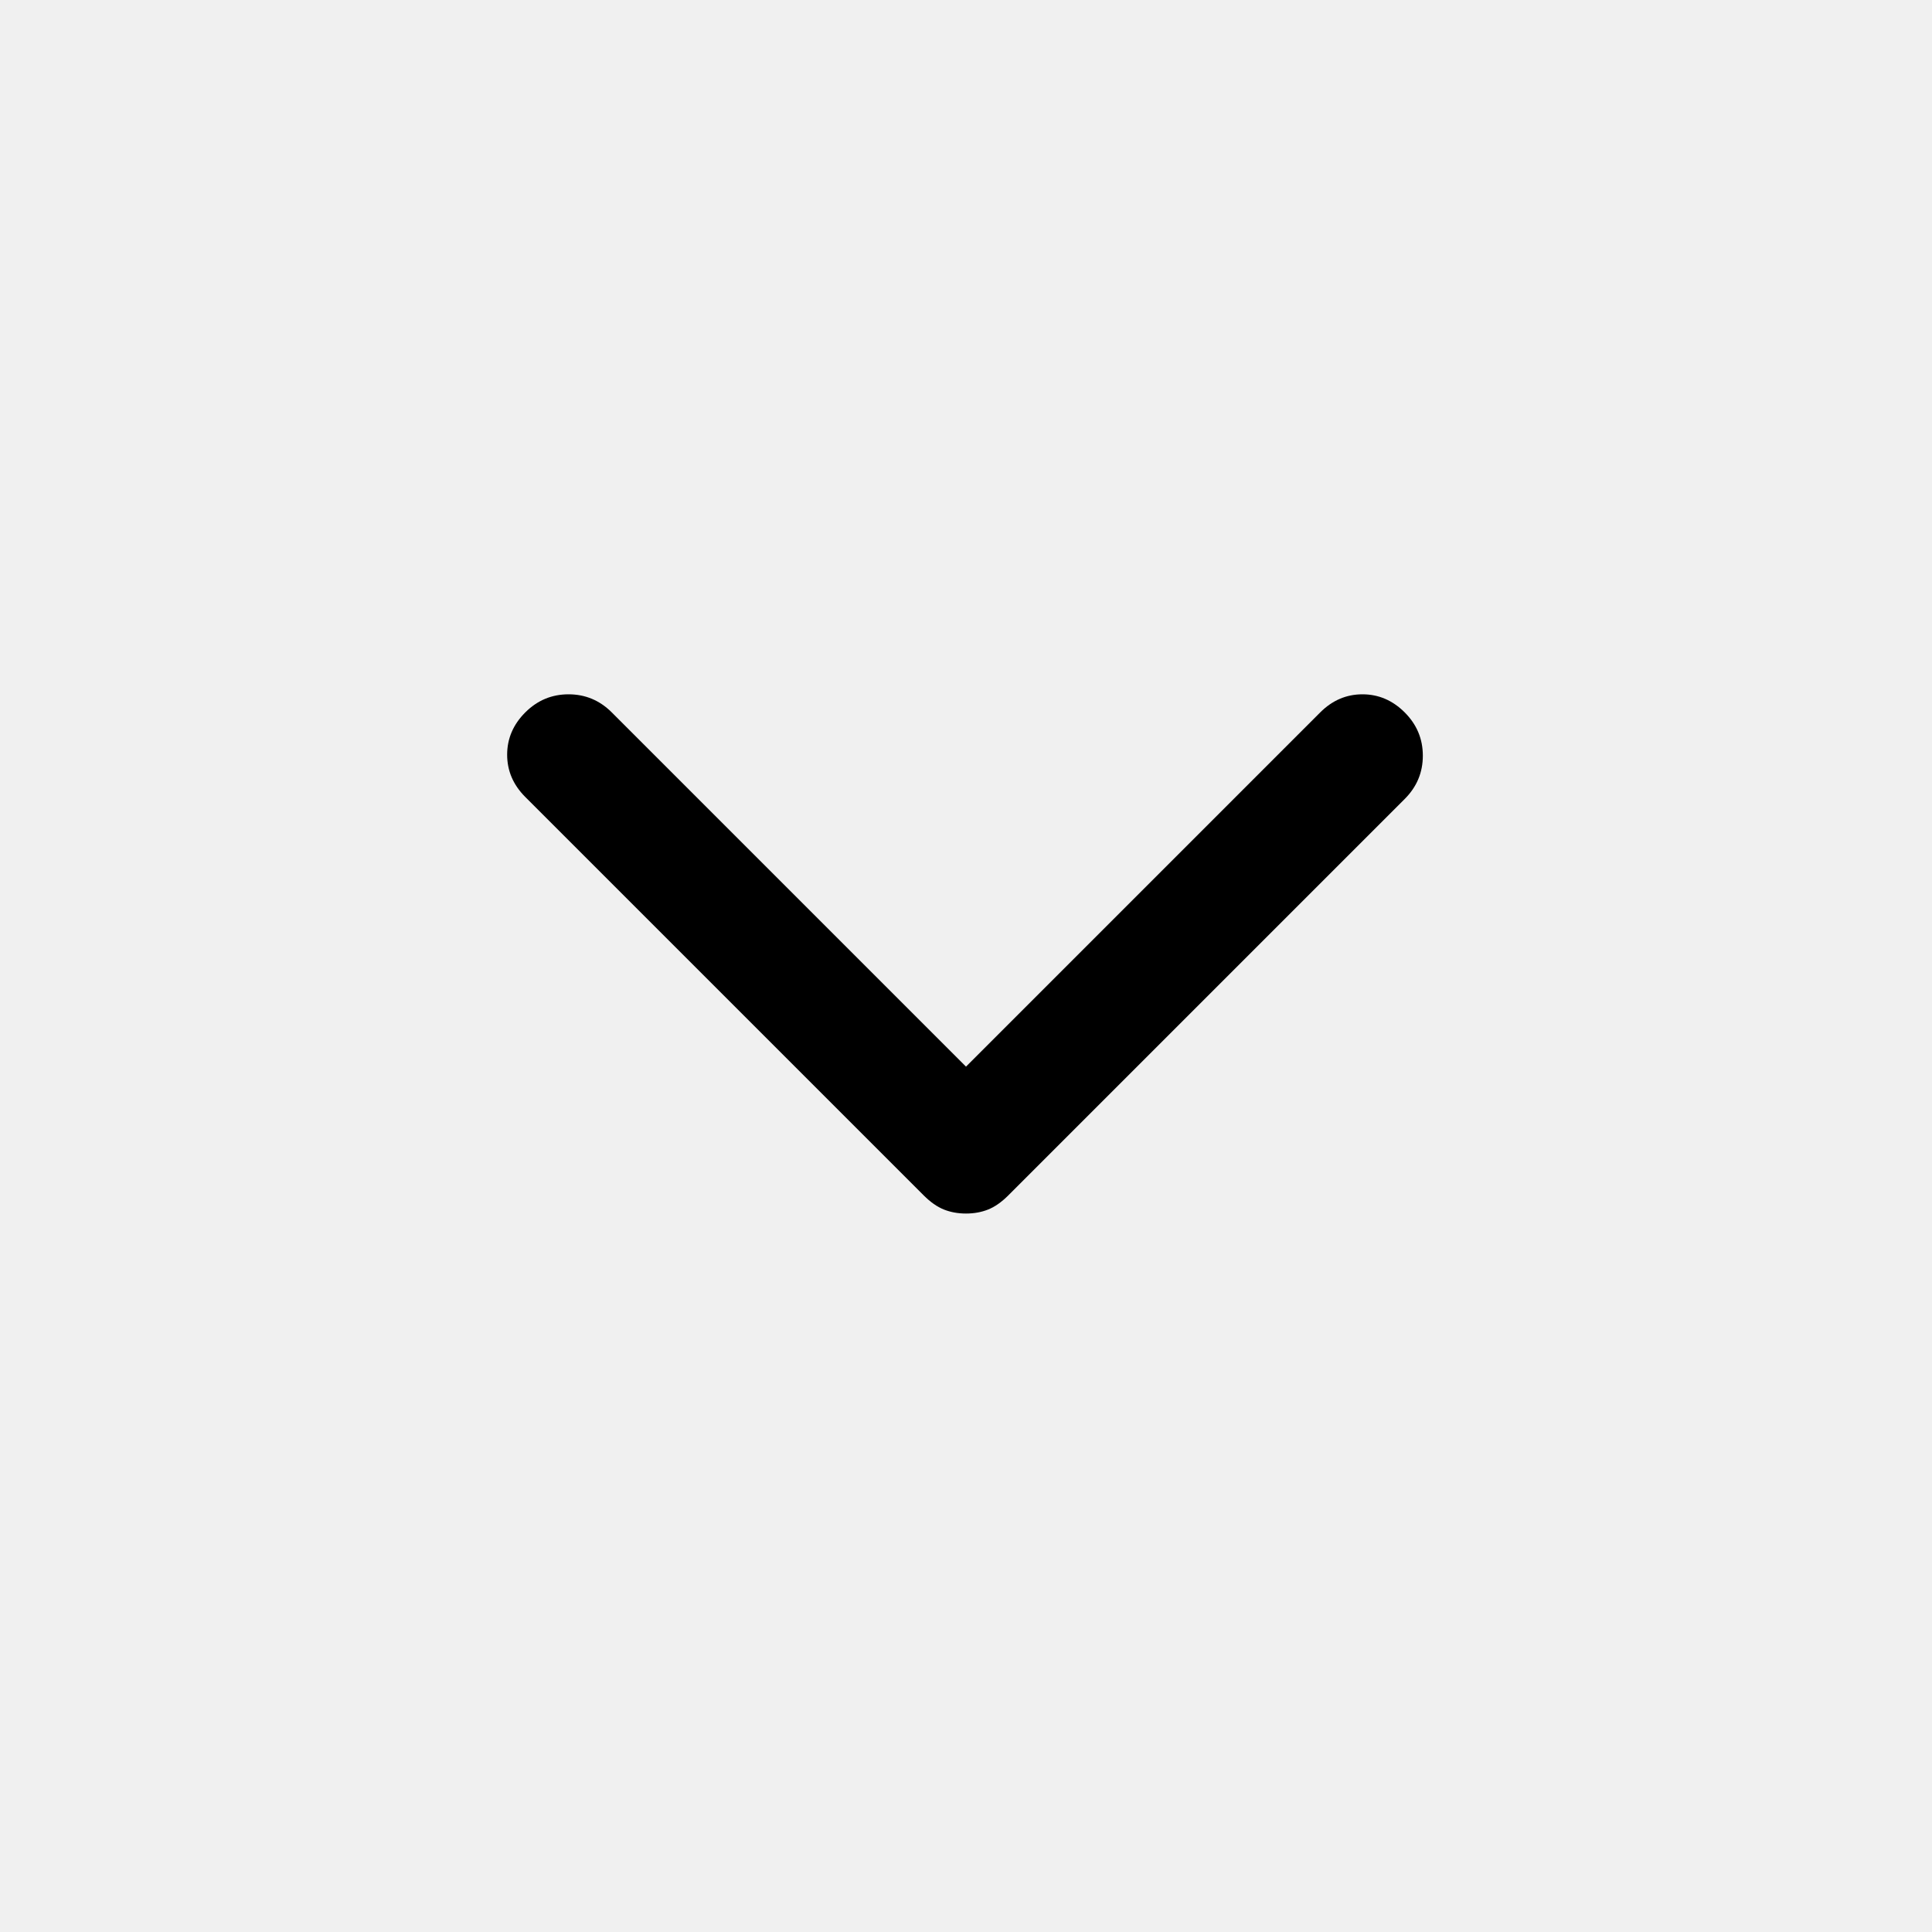
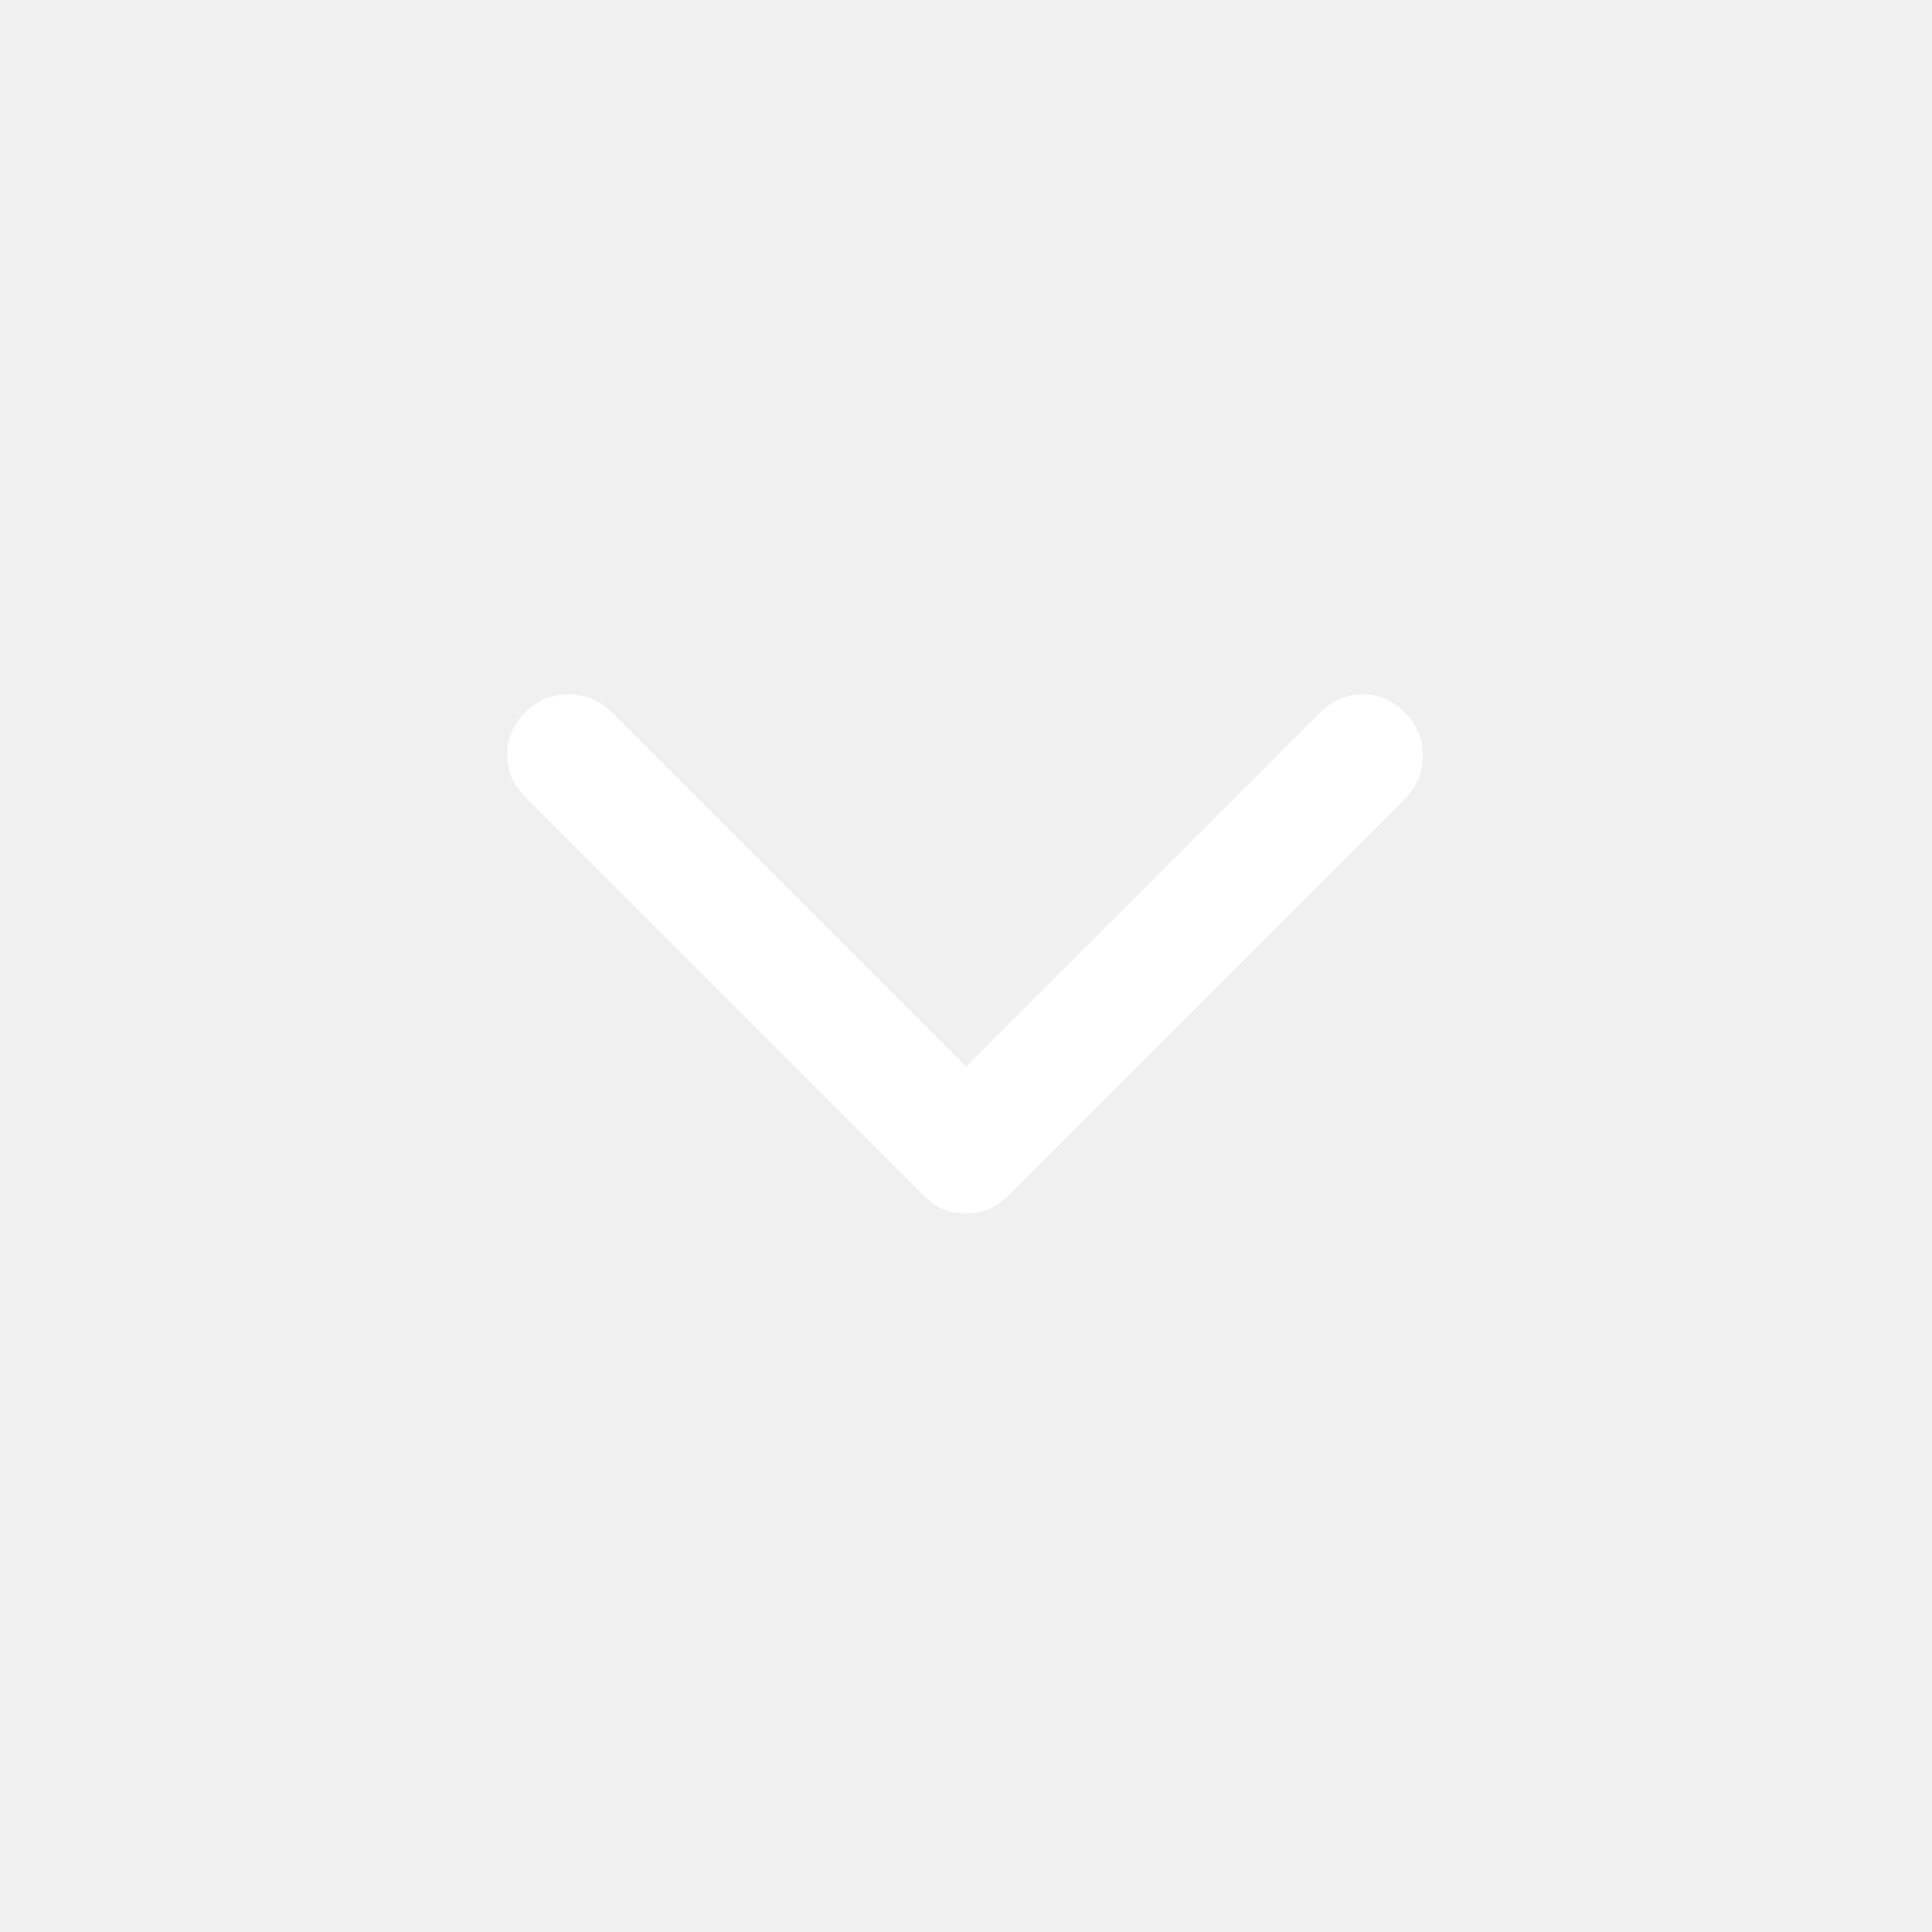
<svg xmlns="http://www.w3.org/2000/svg" height="48" viewBox="0 -960 960 960" width="48">
-   <path d="M480-357q-6 0-11-2t-10-7L261-564q-9-9-9-21t9-21q9-9 21.5-9t21.5 9l176 176 176-176q9-9 21-9t21 9q9 9 9 21.5t-9 21.5L501-366q-5 5-10 7t-11 2Z" />
+   <path fill="#fff" d="M480-357q-6 0-11-2t-10-7L261-564q-9-9-9-21t9-21q9-9 21.5-9t21.5 9l176 176 176-176q9-9 21-9t21 9q9 9 9 21.5t-9 21.5L501-366q-5 5-10 7t-11 2Z" />
</svg>
